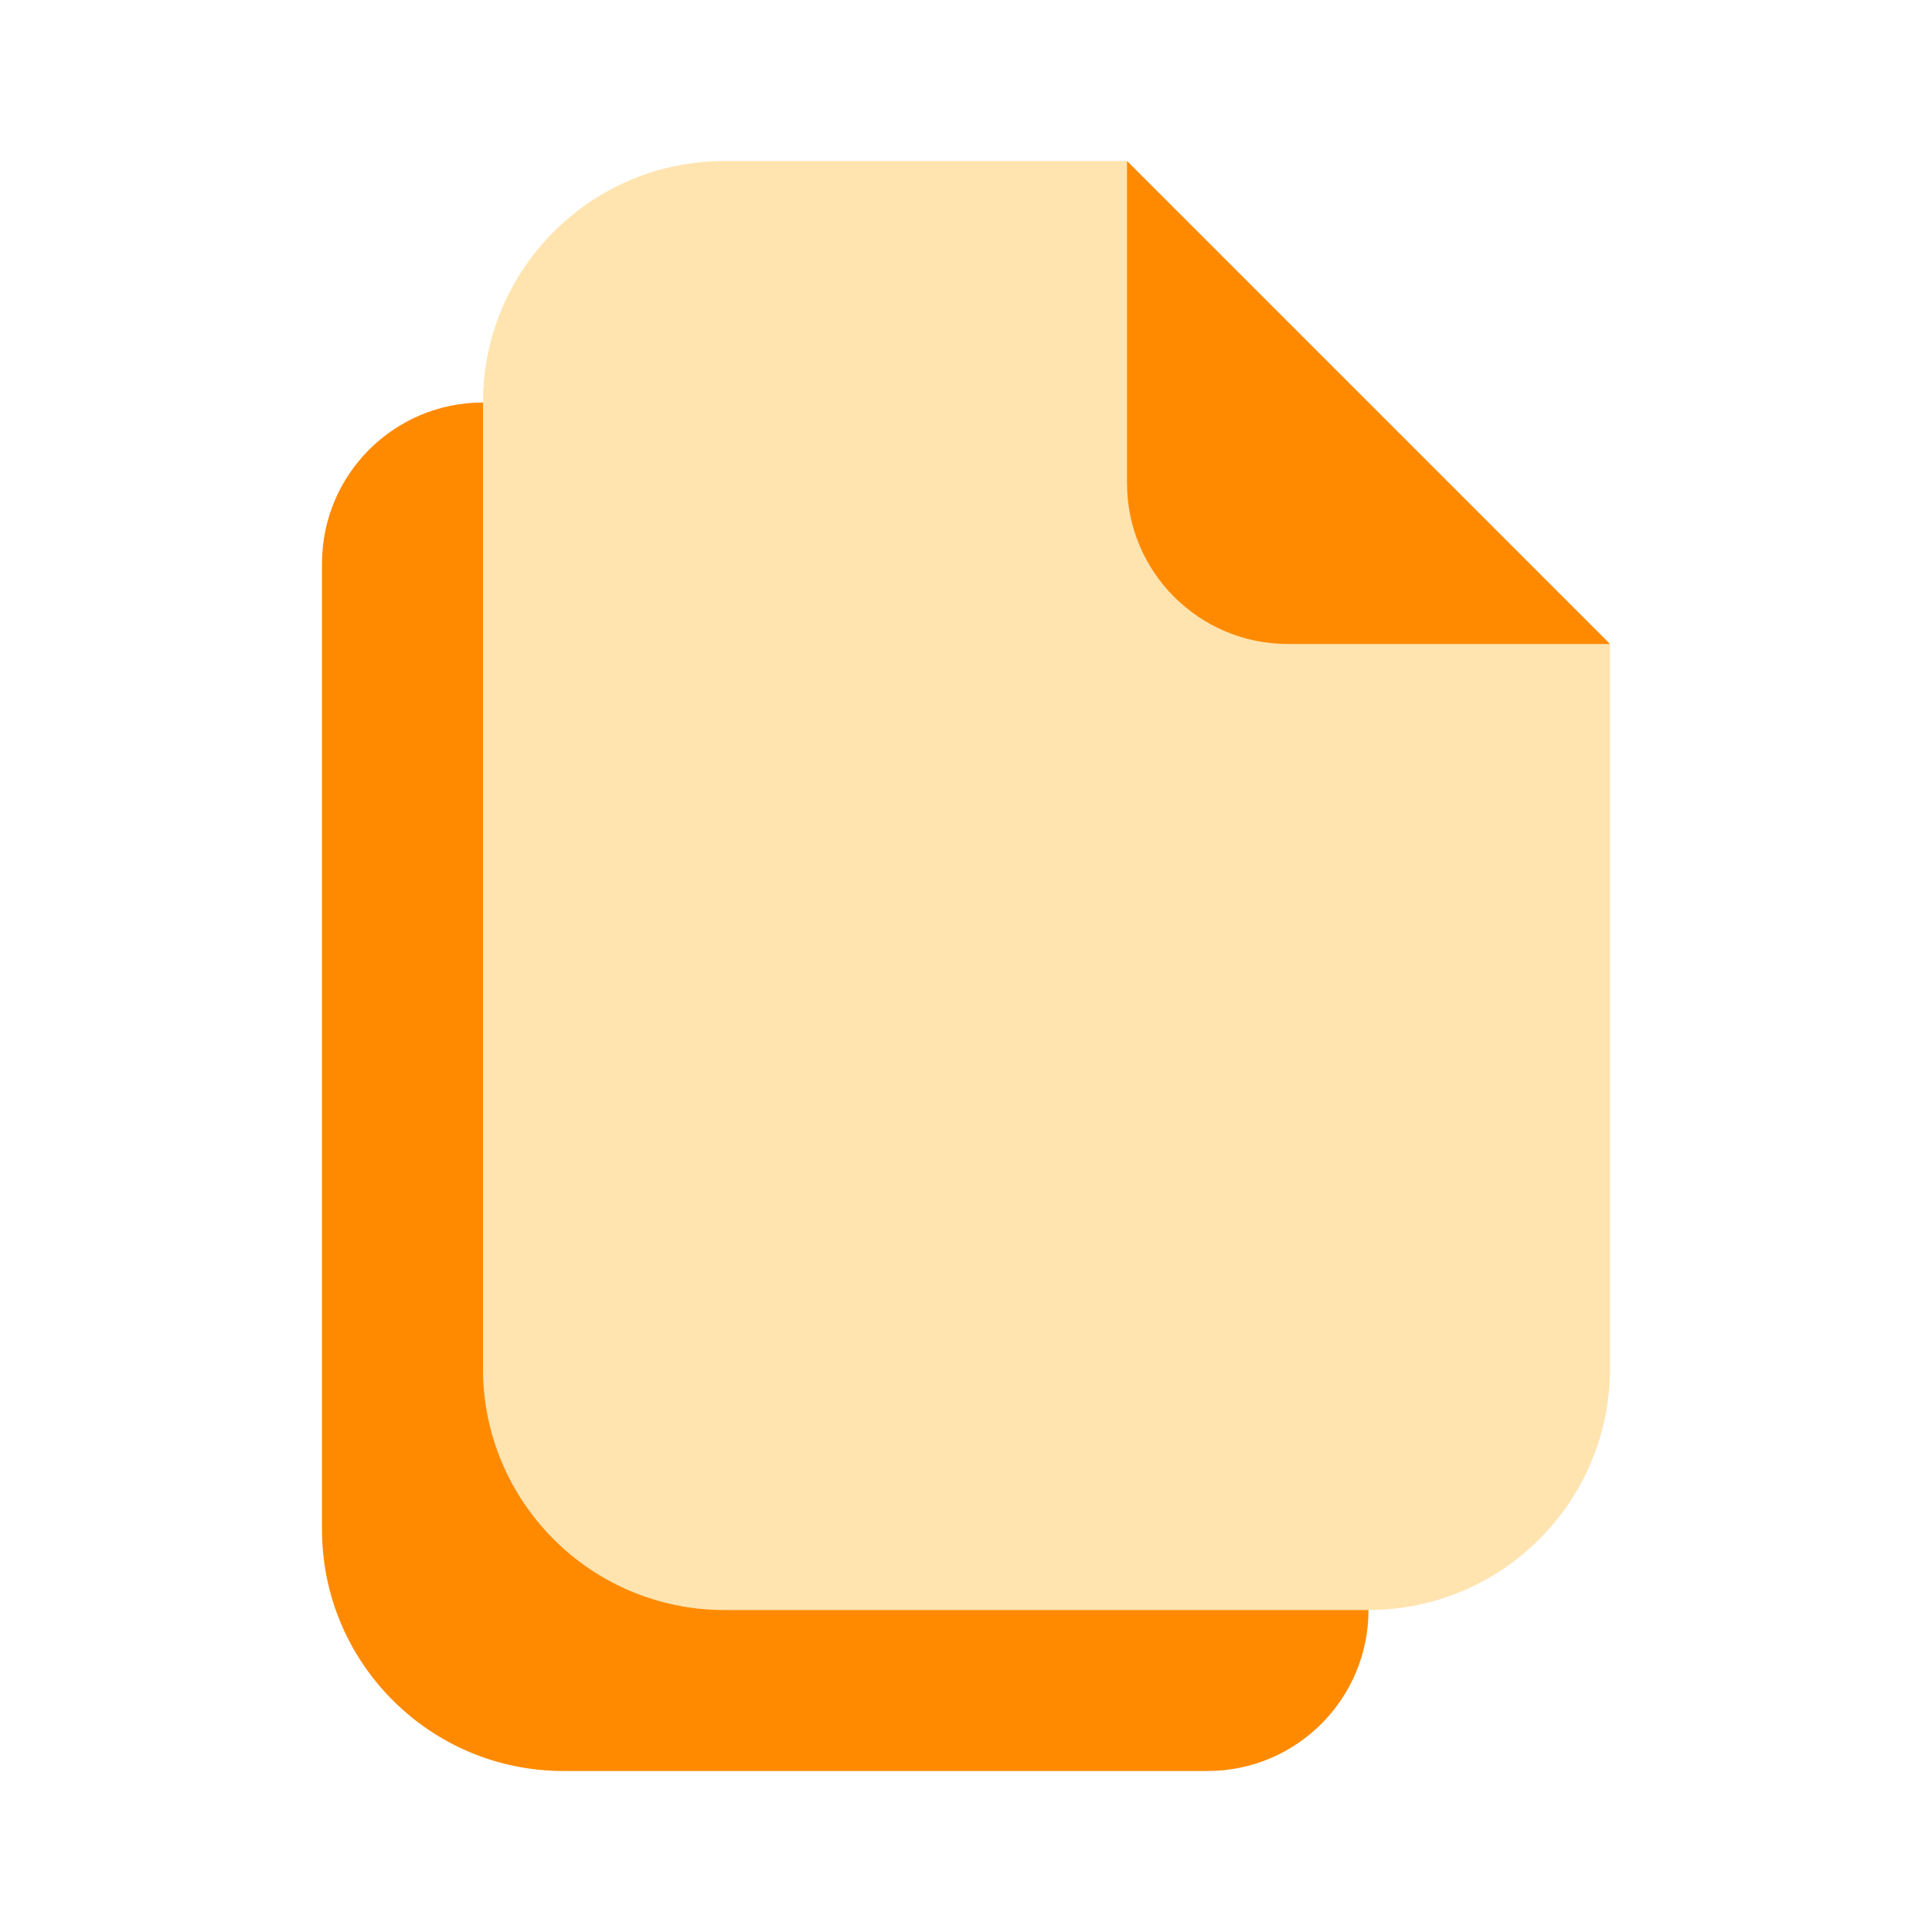
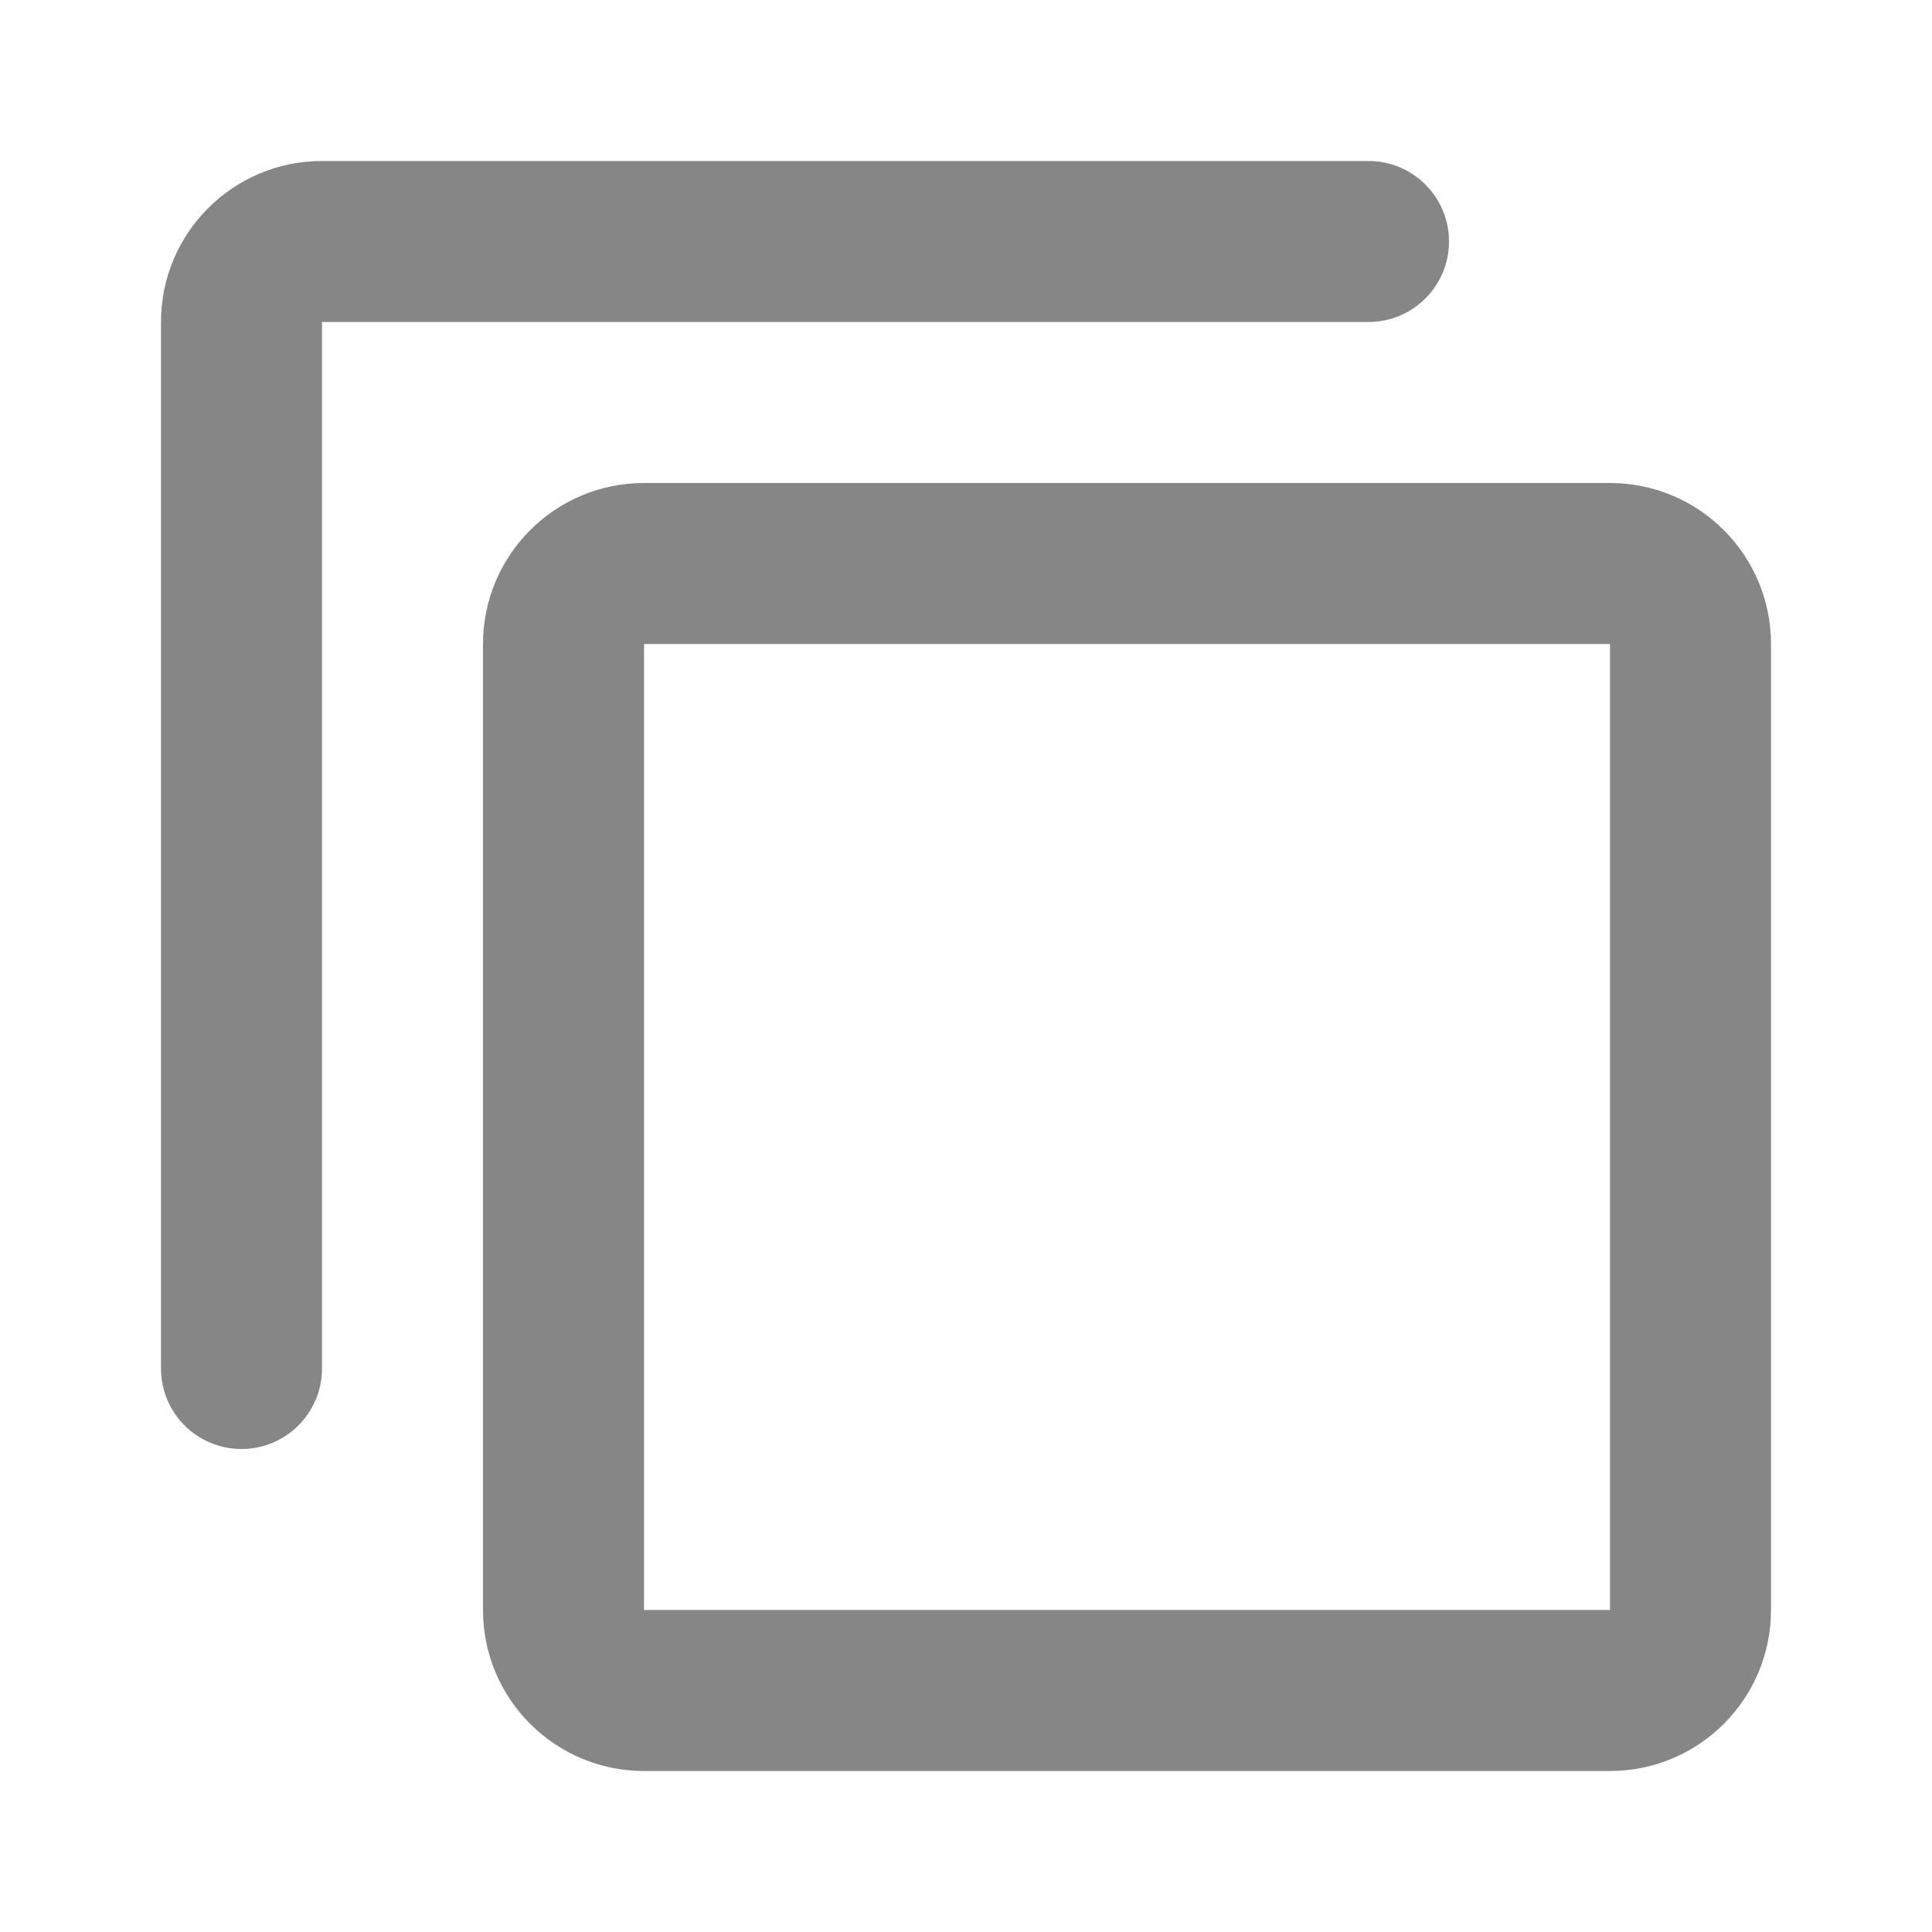
- <svg xmlns="http://www.w3.org/2000/svg" width="24" height="24" viewBox="0 0 24 24" fill="none">
-   <path d="M6 17V5C6 3.343 7.343 2 9 2H14L20 8V17C20 18.657 18.657 20 17 20H9C7.343 20 6 18.657 6 17Z" fill="#FFE4B0" />
-   <path d="M14 6V2L20 8H16C14.895 8 14 7.105 14 6Z" fill="#FF8A00" />
-   <path d="M9 20C7.343 20 6 18.657 6 17V5C4.895 5 4 5.895 4 7V19C4 20.657 5.343 22 7 22H15C16.105 22 17 21.105 17 20H9Z" fill="#FF8A00" />
+ <svg xmlns="http://www.w3.org/2000/svg" width="24" height="24" fill="#868686">
+   <path d="M4 2a2 2 0 0 0-2 2v13a1 1 0 1 0 2 0V4h13a1 1 0 1 0 0-2H4Zm4 4a2 2 0 0 0-2 2v12a2 2 0 0 0 2 2h12a2 2 0 0 0 2-2V8a2 2 0 0 0-2-2H8Zm0 2h12v12H8V8Z" />
</svg>
